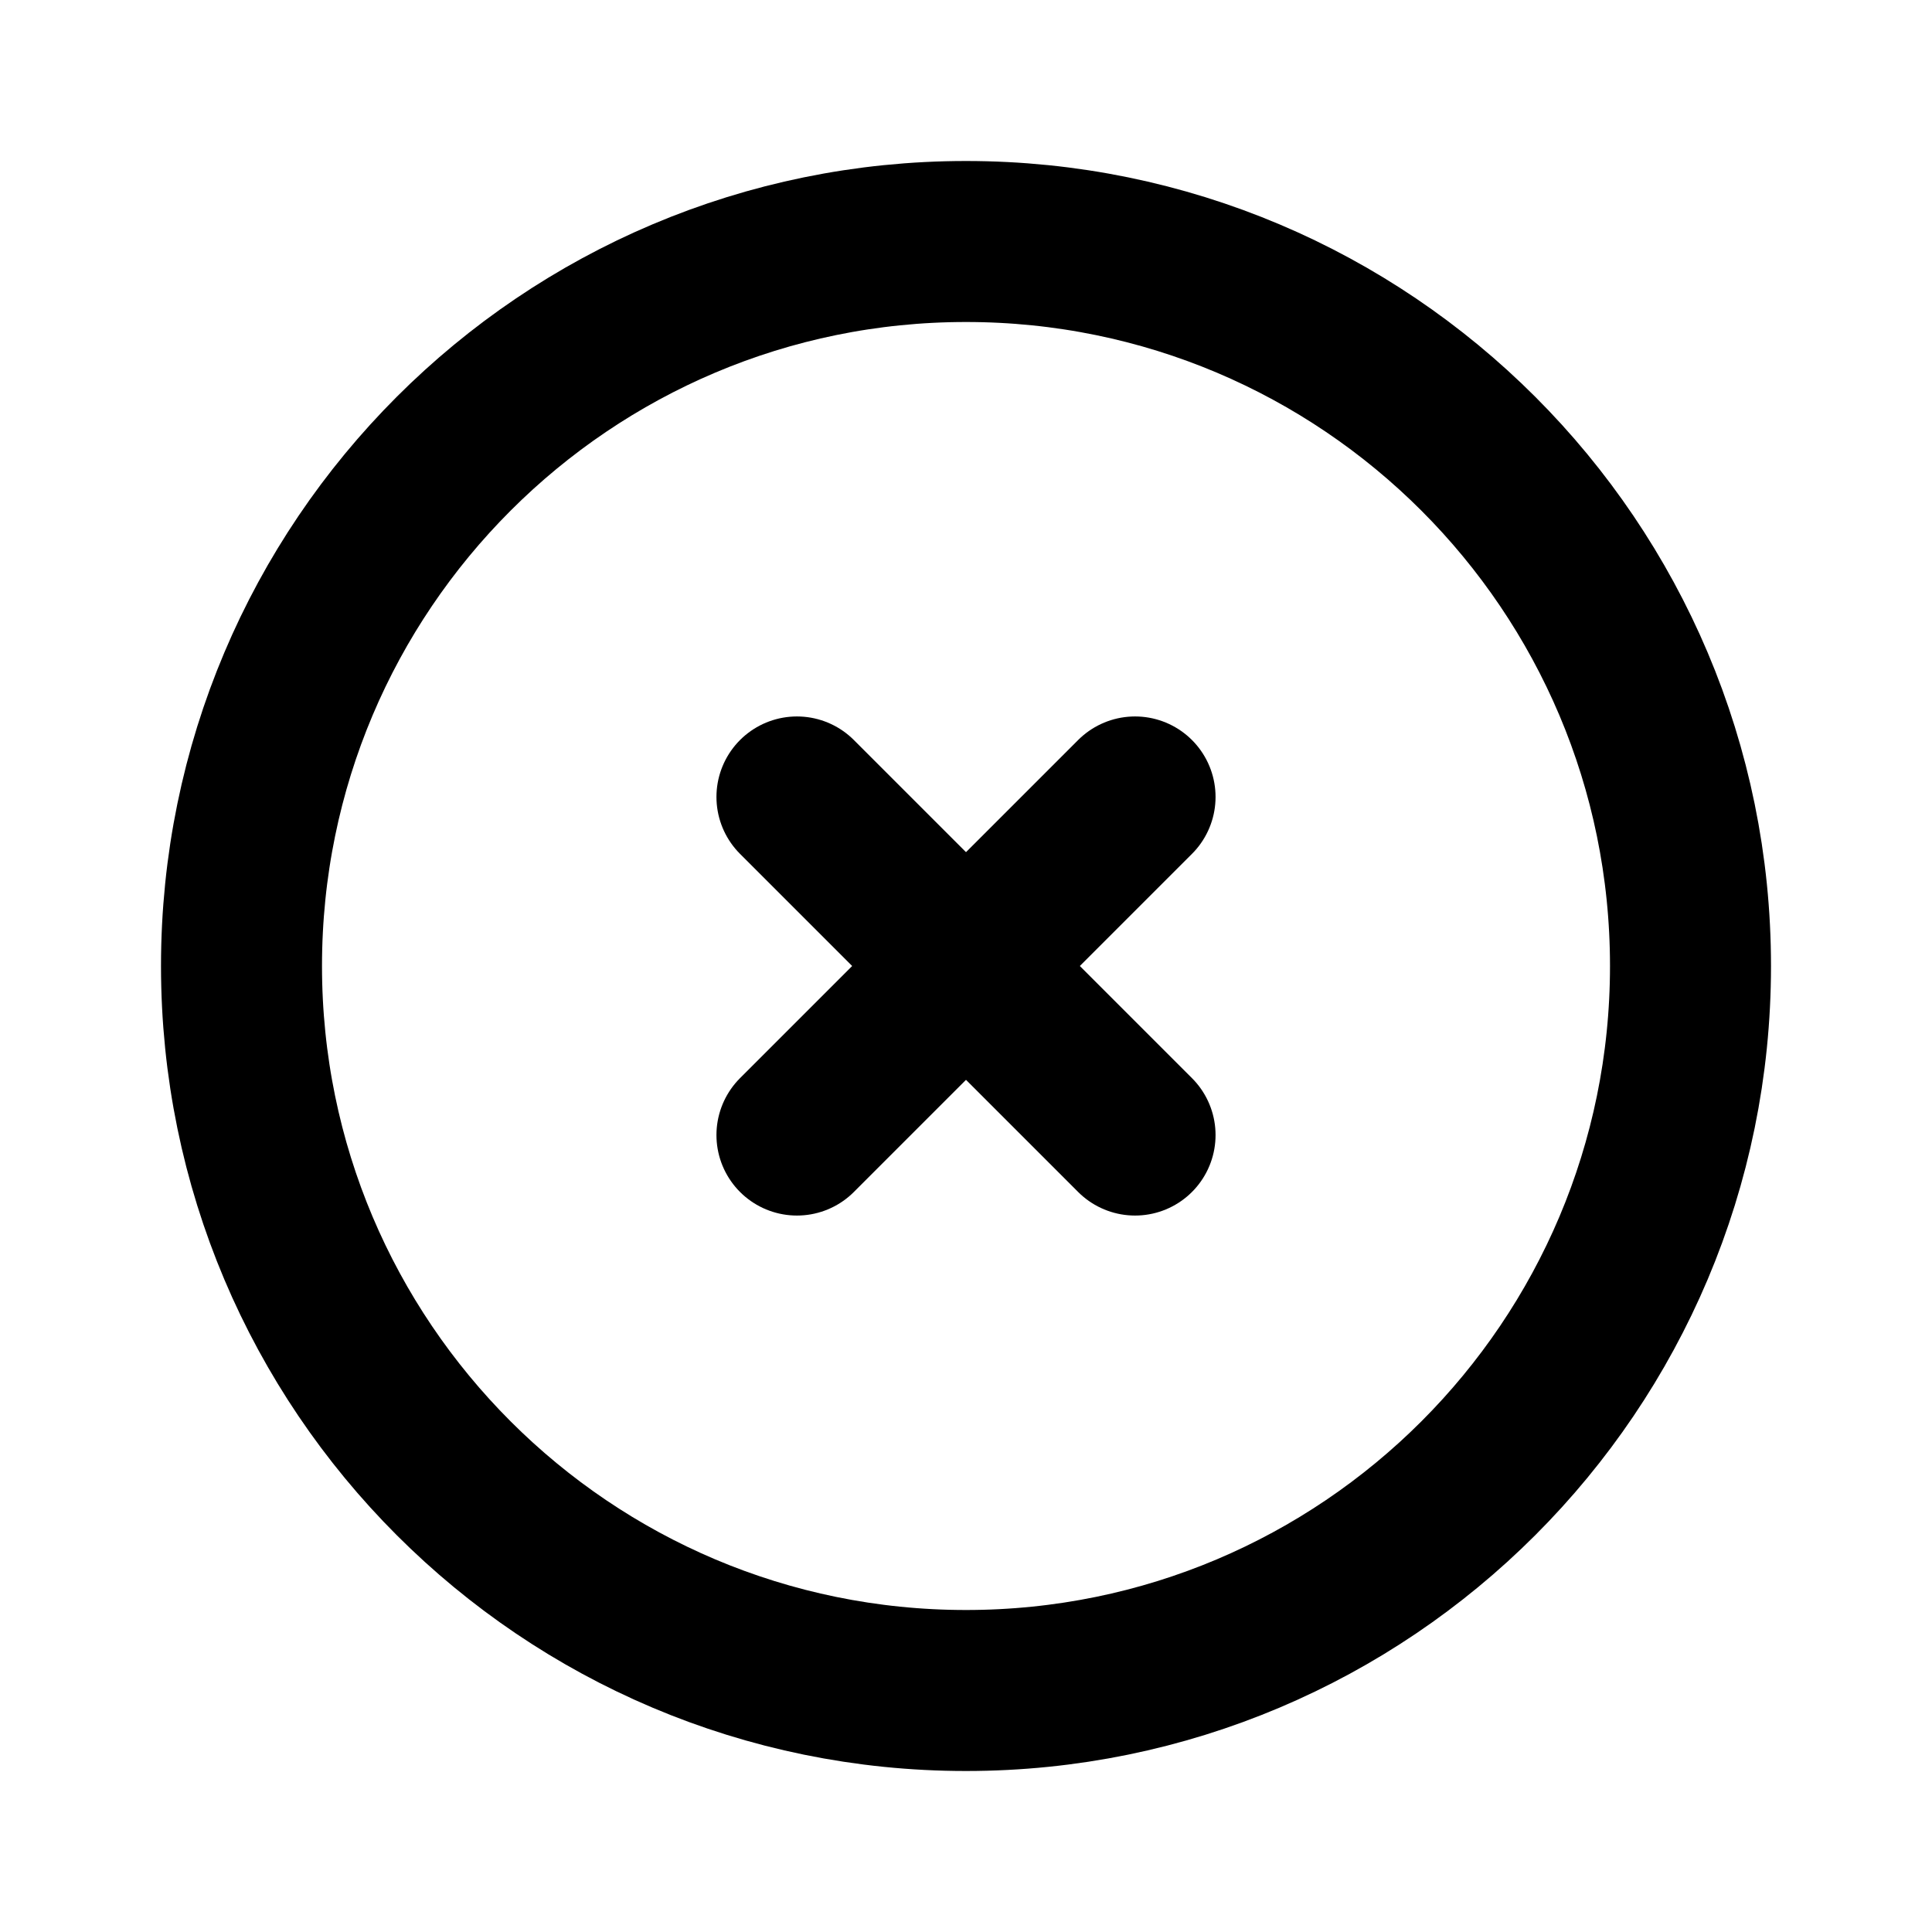
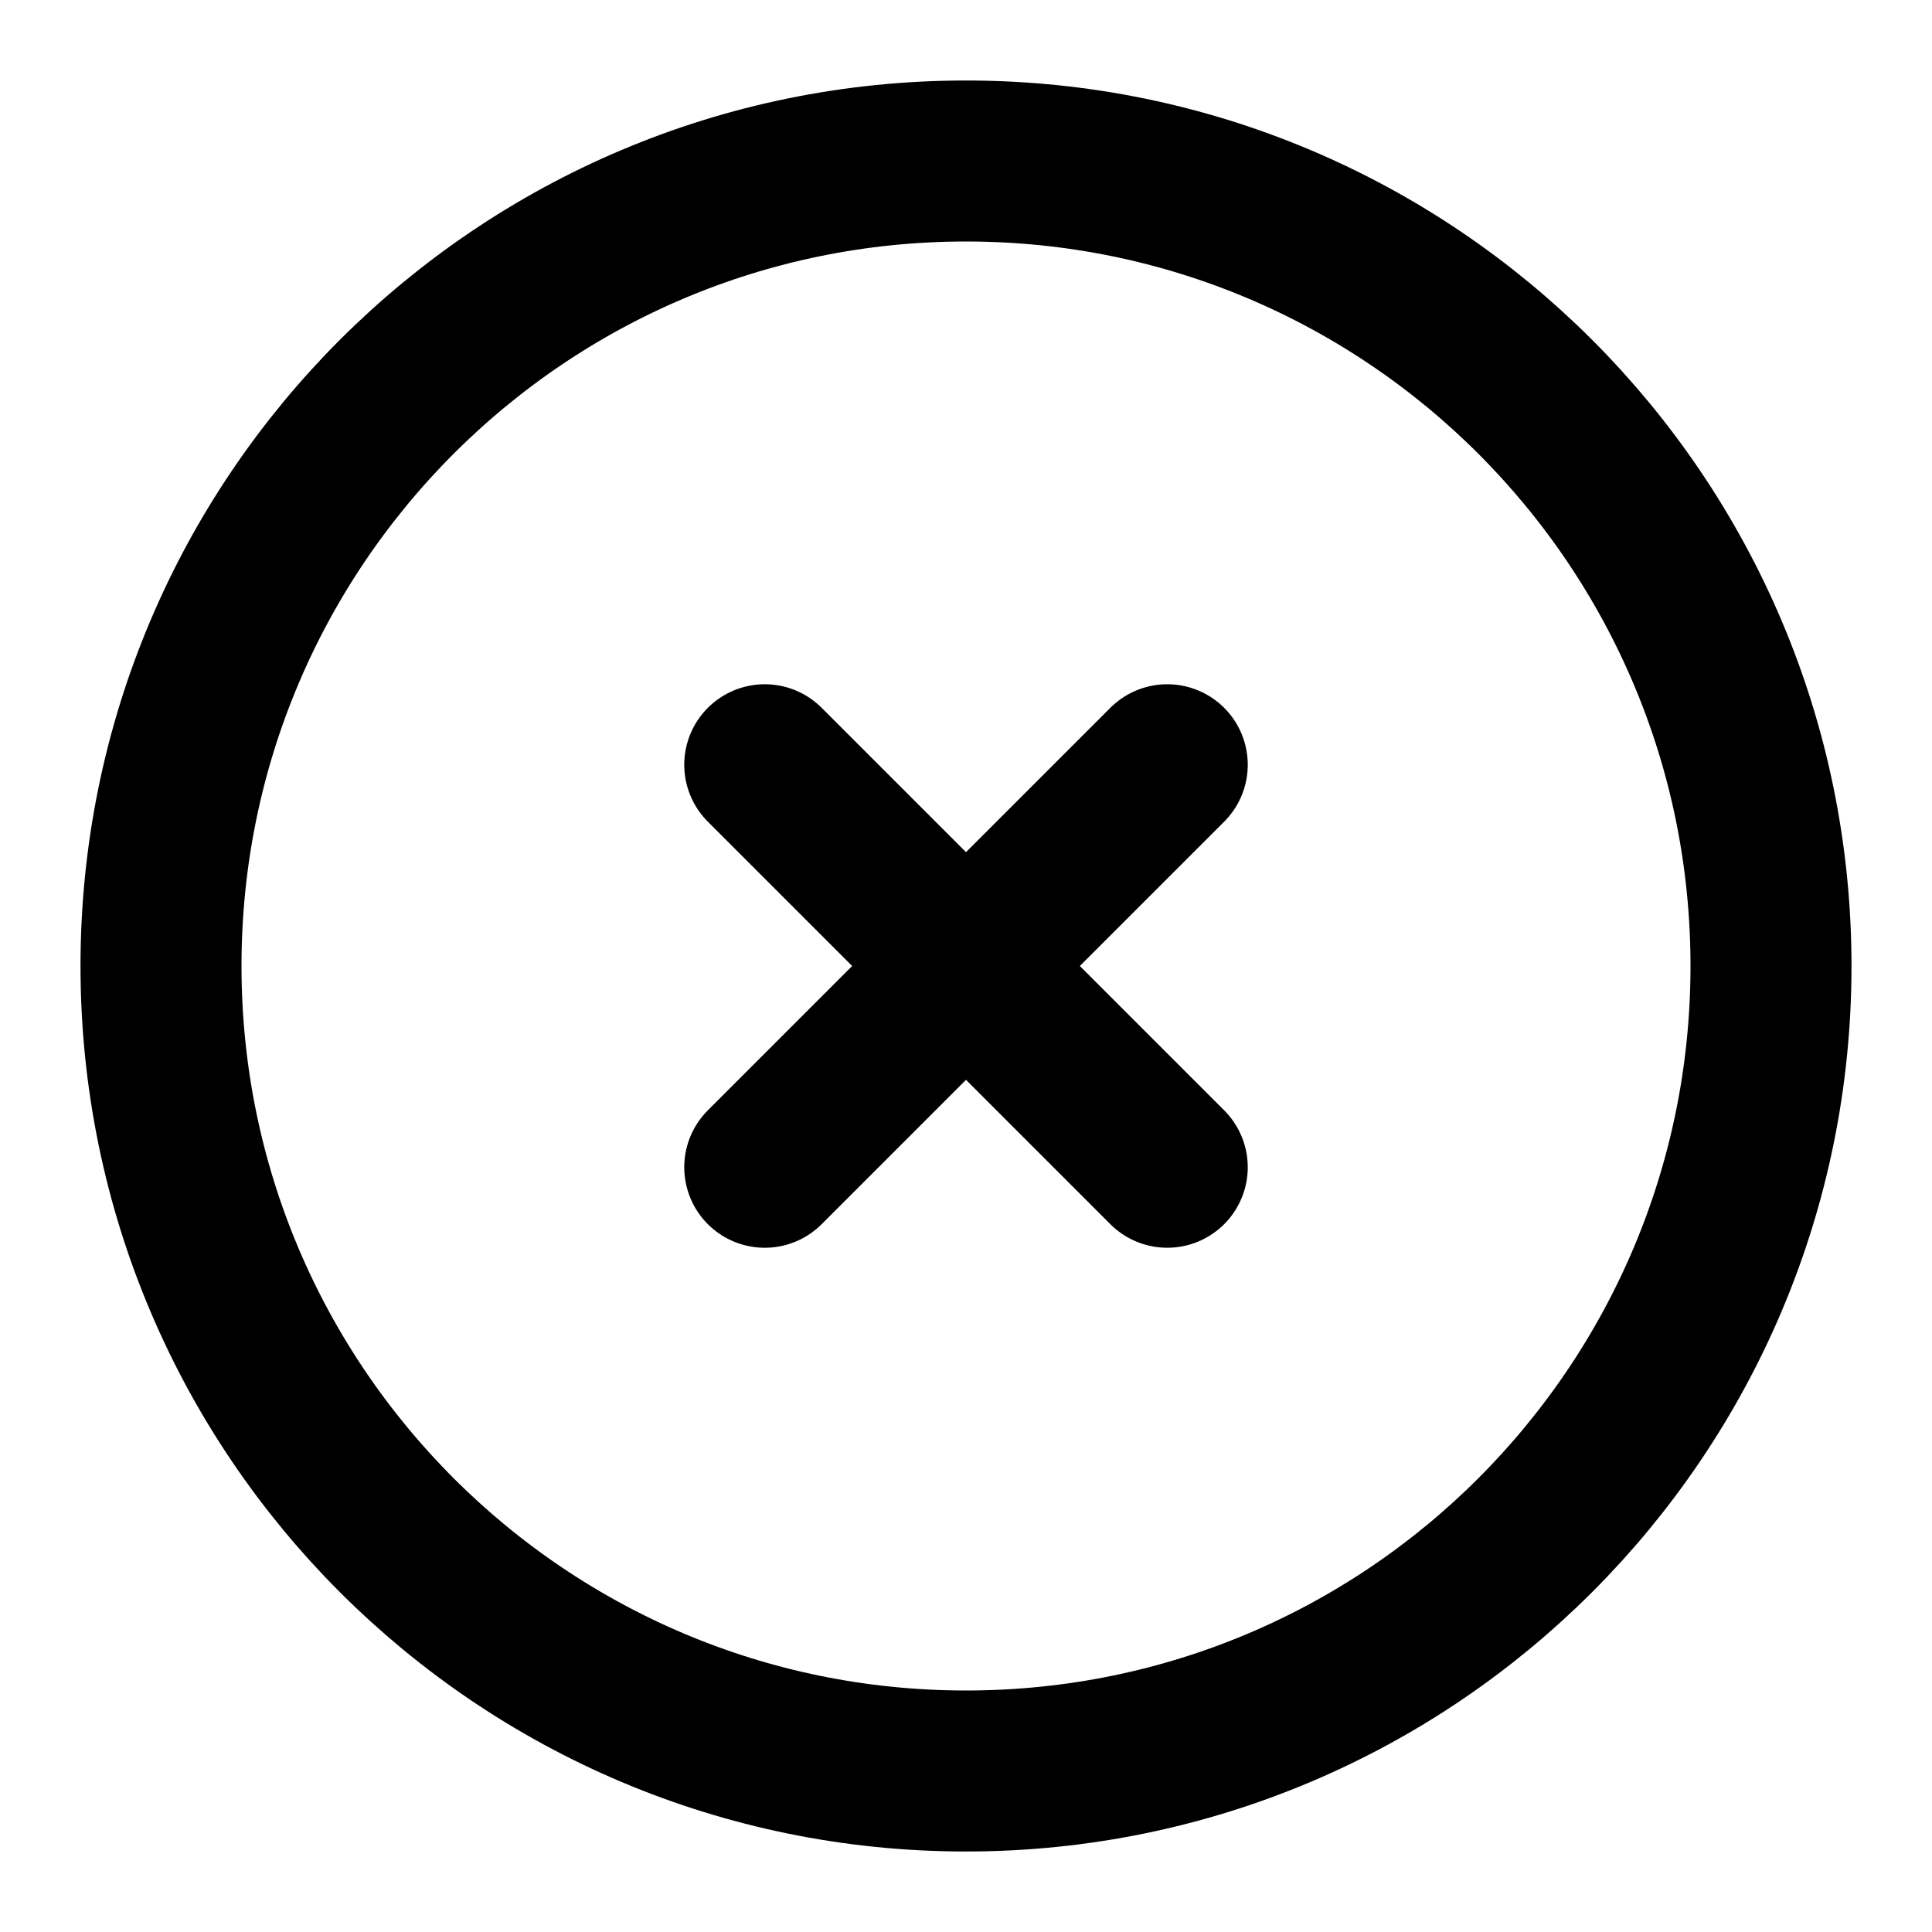
<svg xmlns="http://www.w3.org/2000/svg" version="1.1" x="0px" y="0px" viewBox="0 0 24 24" enable-background="new 0 0 24 24" xml:space="preserve">
  <g id="_x2D_Guides">
    <g id="_x31_1pt" display="none">
	</g>
    <g id="_x31_4pt" display="none">
	</g>
    <g id="_x31_6pt">
	</g>
    <g id="_x31_8pt">
	</g>
    <g id="_x32_2pt">
	</g>
    <g id="Center">
	</g>
  </g>
  <g id="_x2D_-Templates" display="none">
</g>
  <g id="Complete">
    <g id="F-File">
      <g id="Remove">
		</g>
      <g id="Add">
		</g>
      <g id="Text">
		</g>
    </g>
    <g id="F-Chevron">
	</g>
    <g id="F-Push">
      <g id="Left_1_">
		</g>
      <g id="Right_1_">
		</g>
      <g id="Down_4_">
		</g>
      <g id="Up_1_">
		</g>
    </g>
    <g id="Code">
	</g>
    <g id="Triangle_1_">
	</g>
    <g id="Circle">
	</g>
    <g id="Clock">
	</g>
    <g id="Disc">
	</g>
    <g id="DashedRectangle">
	</g>
    <g id="Lapse">
	</g>
    <g id="Square">
	</g>
    <g id="F-More">
	</g>
    <g id="more-horizontal">
	</g>
    <g id="alert-square">
	</g>
    <g id="alert-triangle">
	</g>
    <g id="alert-circle">
	</g>
    <g id="info-square">
	</g>
    <g id="info-circle">
	</g>
    <g id="x-circle">
      <g>
-         <circle id="_x2D_-Circle_3_" fill="none" stroke="#000000" stroke-width="2" stroke-linecap="round" stroke-linejoin="round" stroke-miterlimit="10" cx="12" cy="12" r="9" />
-         <line fill="none" stroke="#000000" stroke-width="2" stroke-linecap="round" stroke-linejoin="round" stroke-miterlimit="10" x1="14.1" y1="14.1" x2="9.9" y2="9.9" />
-         <line fill="none" stroke="#000000" stroke-width="2" stroke-linecap="round" stroke-linejoin="round" stroke-miterlimit="10" x1="9.9" y1="14.1" x2="14.1" y2="9.9" />
+         <circle id="_x2D_-Circle_3_" fill="none" stroke="#000000" stroke-width="2" stroke-linecap="round" stroke-linejoin="round" stroke-miterlimit="10" cx="12" cy="12" r="10" />
+         <line fill="none" stroke="#000000" stroke-width="2" stroke-linecap="round" stroke-linejoin="round" stroke-miterlimit="10" x1="14.5" y1="9.5" x2="9.5" y2="14.5" />
+         <line fill="none" stroke="#000000" stroke-width="2" stroke-linecap="round" stroke-linejoin="round" stroke-miterlimit="10" x1="14.5" y1="14.5" x2="9.5" y2="9.5" />
      </g>
    </g>
    <g id="x-square">
	</g>
    <g id="add-square">
	</g>
    <g id="add-circle">
	</g>
    <g id="remove-square">
	</g>
    <g id="remove-circle">
	</g>
    <g id="arrow-down-right">
	</g>
    <g id="arrow-down-left">
	</g>
    <g id="arrow-up-left">
	</g>
    <g id="arrow-up-right">
	</g>
    <g id="arrow-left">
	</g>
    <g id="arrow-right">
	</g>
    <g id="arrow-down">
	</g>
    <g id="arrow-up">
	</g>
    <g id="search">
	</g>
    <g id="zoom-in">
	</g>
    <g id="zoom-out">
	</g>
    <g id="user">
	</g>
    <g id="user-add">
	</g>
    <g id="user-remove">
	</g>
    <g id="user-x">
	</g>
    <g id="user-tick">
	</g>
    <g id="sidebar-bottom">
	</g>
    <g id="sidebar-top">
	</g>
    <g id="sidebar-left">
	</g>
    <g id="sidebar-right">
	</g>
    <g id="tick">
	</g>
    <g id="x">
	</g>
    <g id="add">
	</g>
    <g id="minus">
	</g>
    <g id="lock">
	</g>
    <g id="unlock">
	</g>
    <g id="mail">
	</g>
    <g id="mail-read">
	</g>
    <g id="align-justify">
	</g>
    <g id="align-center">
	</g>
    <g id="align-left">
	</g>
    <g id="align-right">
	</g>
    <g id="navigation-nw">
	</g>
    <g id="navigation-ne">
	</g>
    <g id="navigation">
	</g>
    <g id="maximize">
	</g>
    <g id="minimize">
	</g>
    <g id="signal">
	</g>
    <g id="volume-mute">
	</g>
    <g id="volume-down">
	</g>
    <g id="volume-off">
	</g>
    <g id="bubble-circle">
	</g>
    <g id="bubble-square">
	</g>
    <g id="support">
	</g>
    <g id="grid">
	</g>
    <g id="browsers">
	</g>
    <g id="folder">
	</g>
    <g id="upload">
	</g>
    <g id="download">
	</g>
  </g>
  <g id="Active">
</g>
  <g id="Layer_88">
</g>
</svg>
